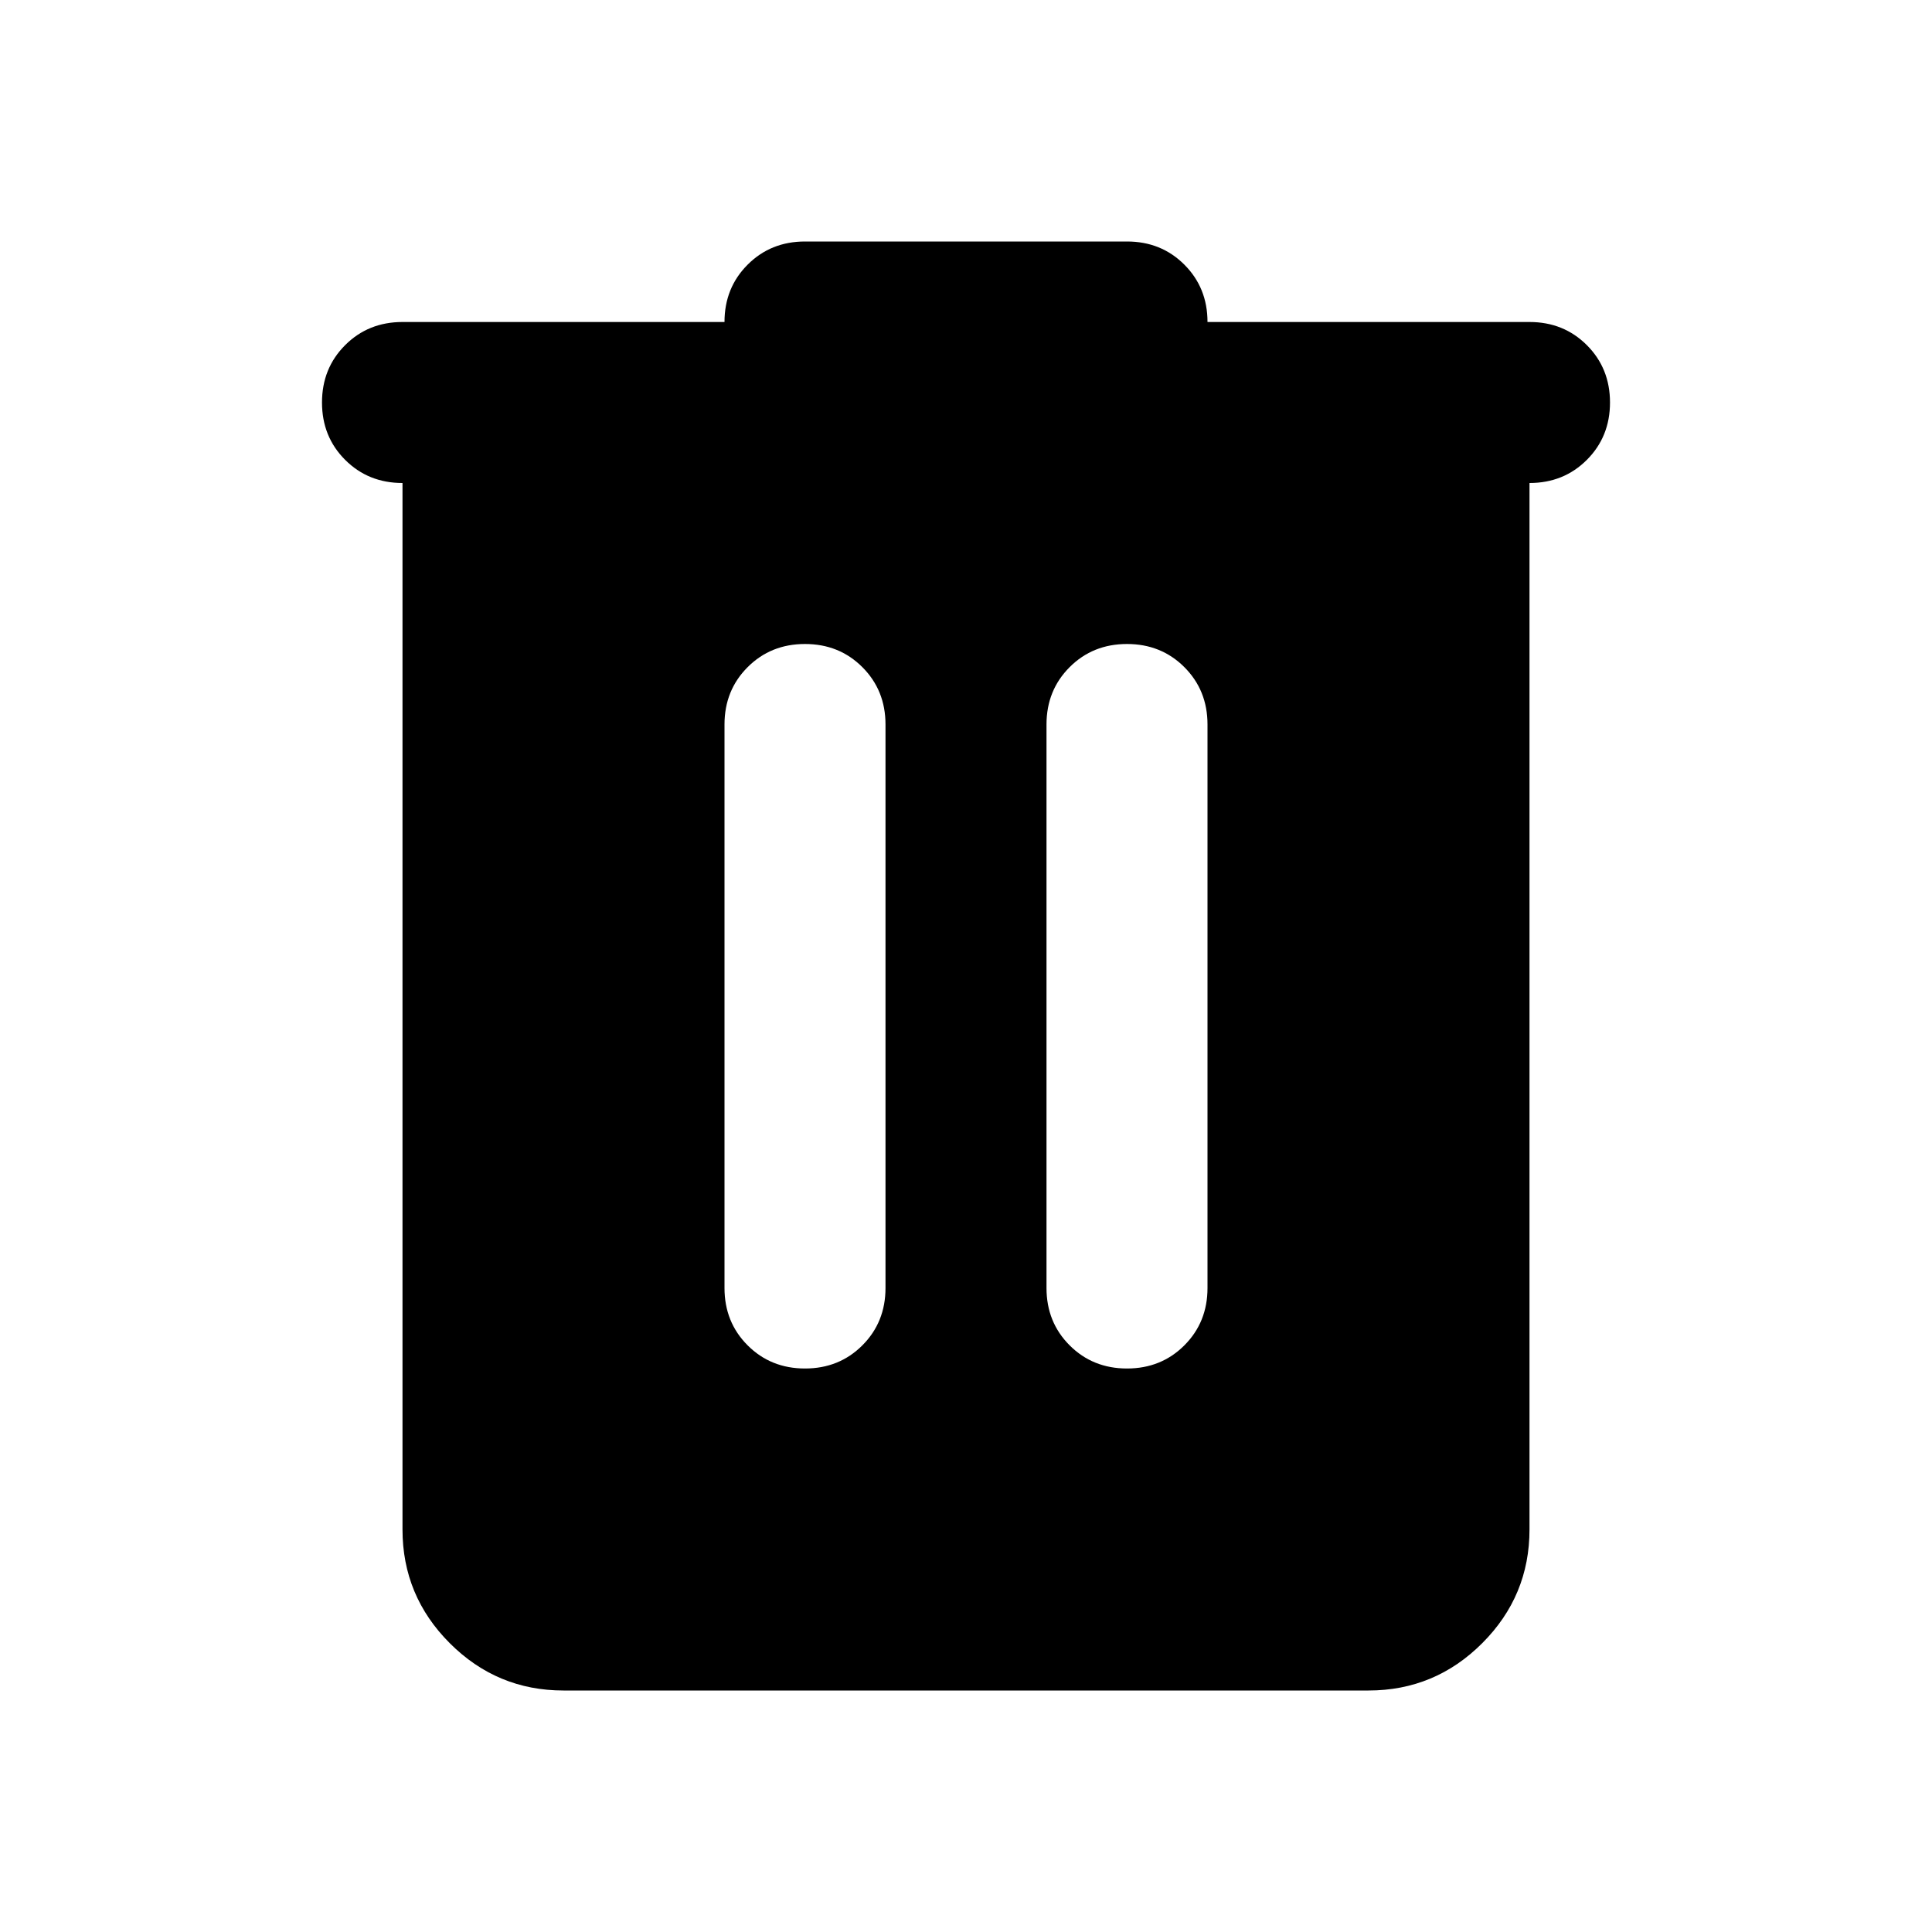
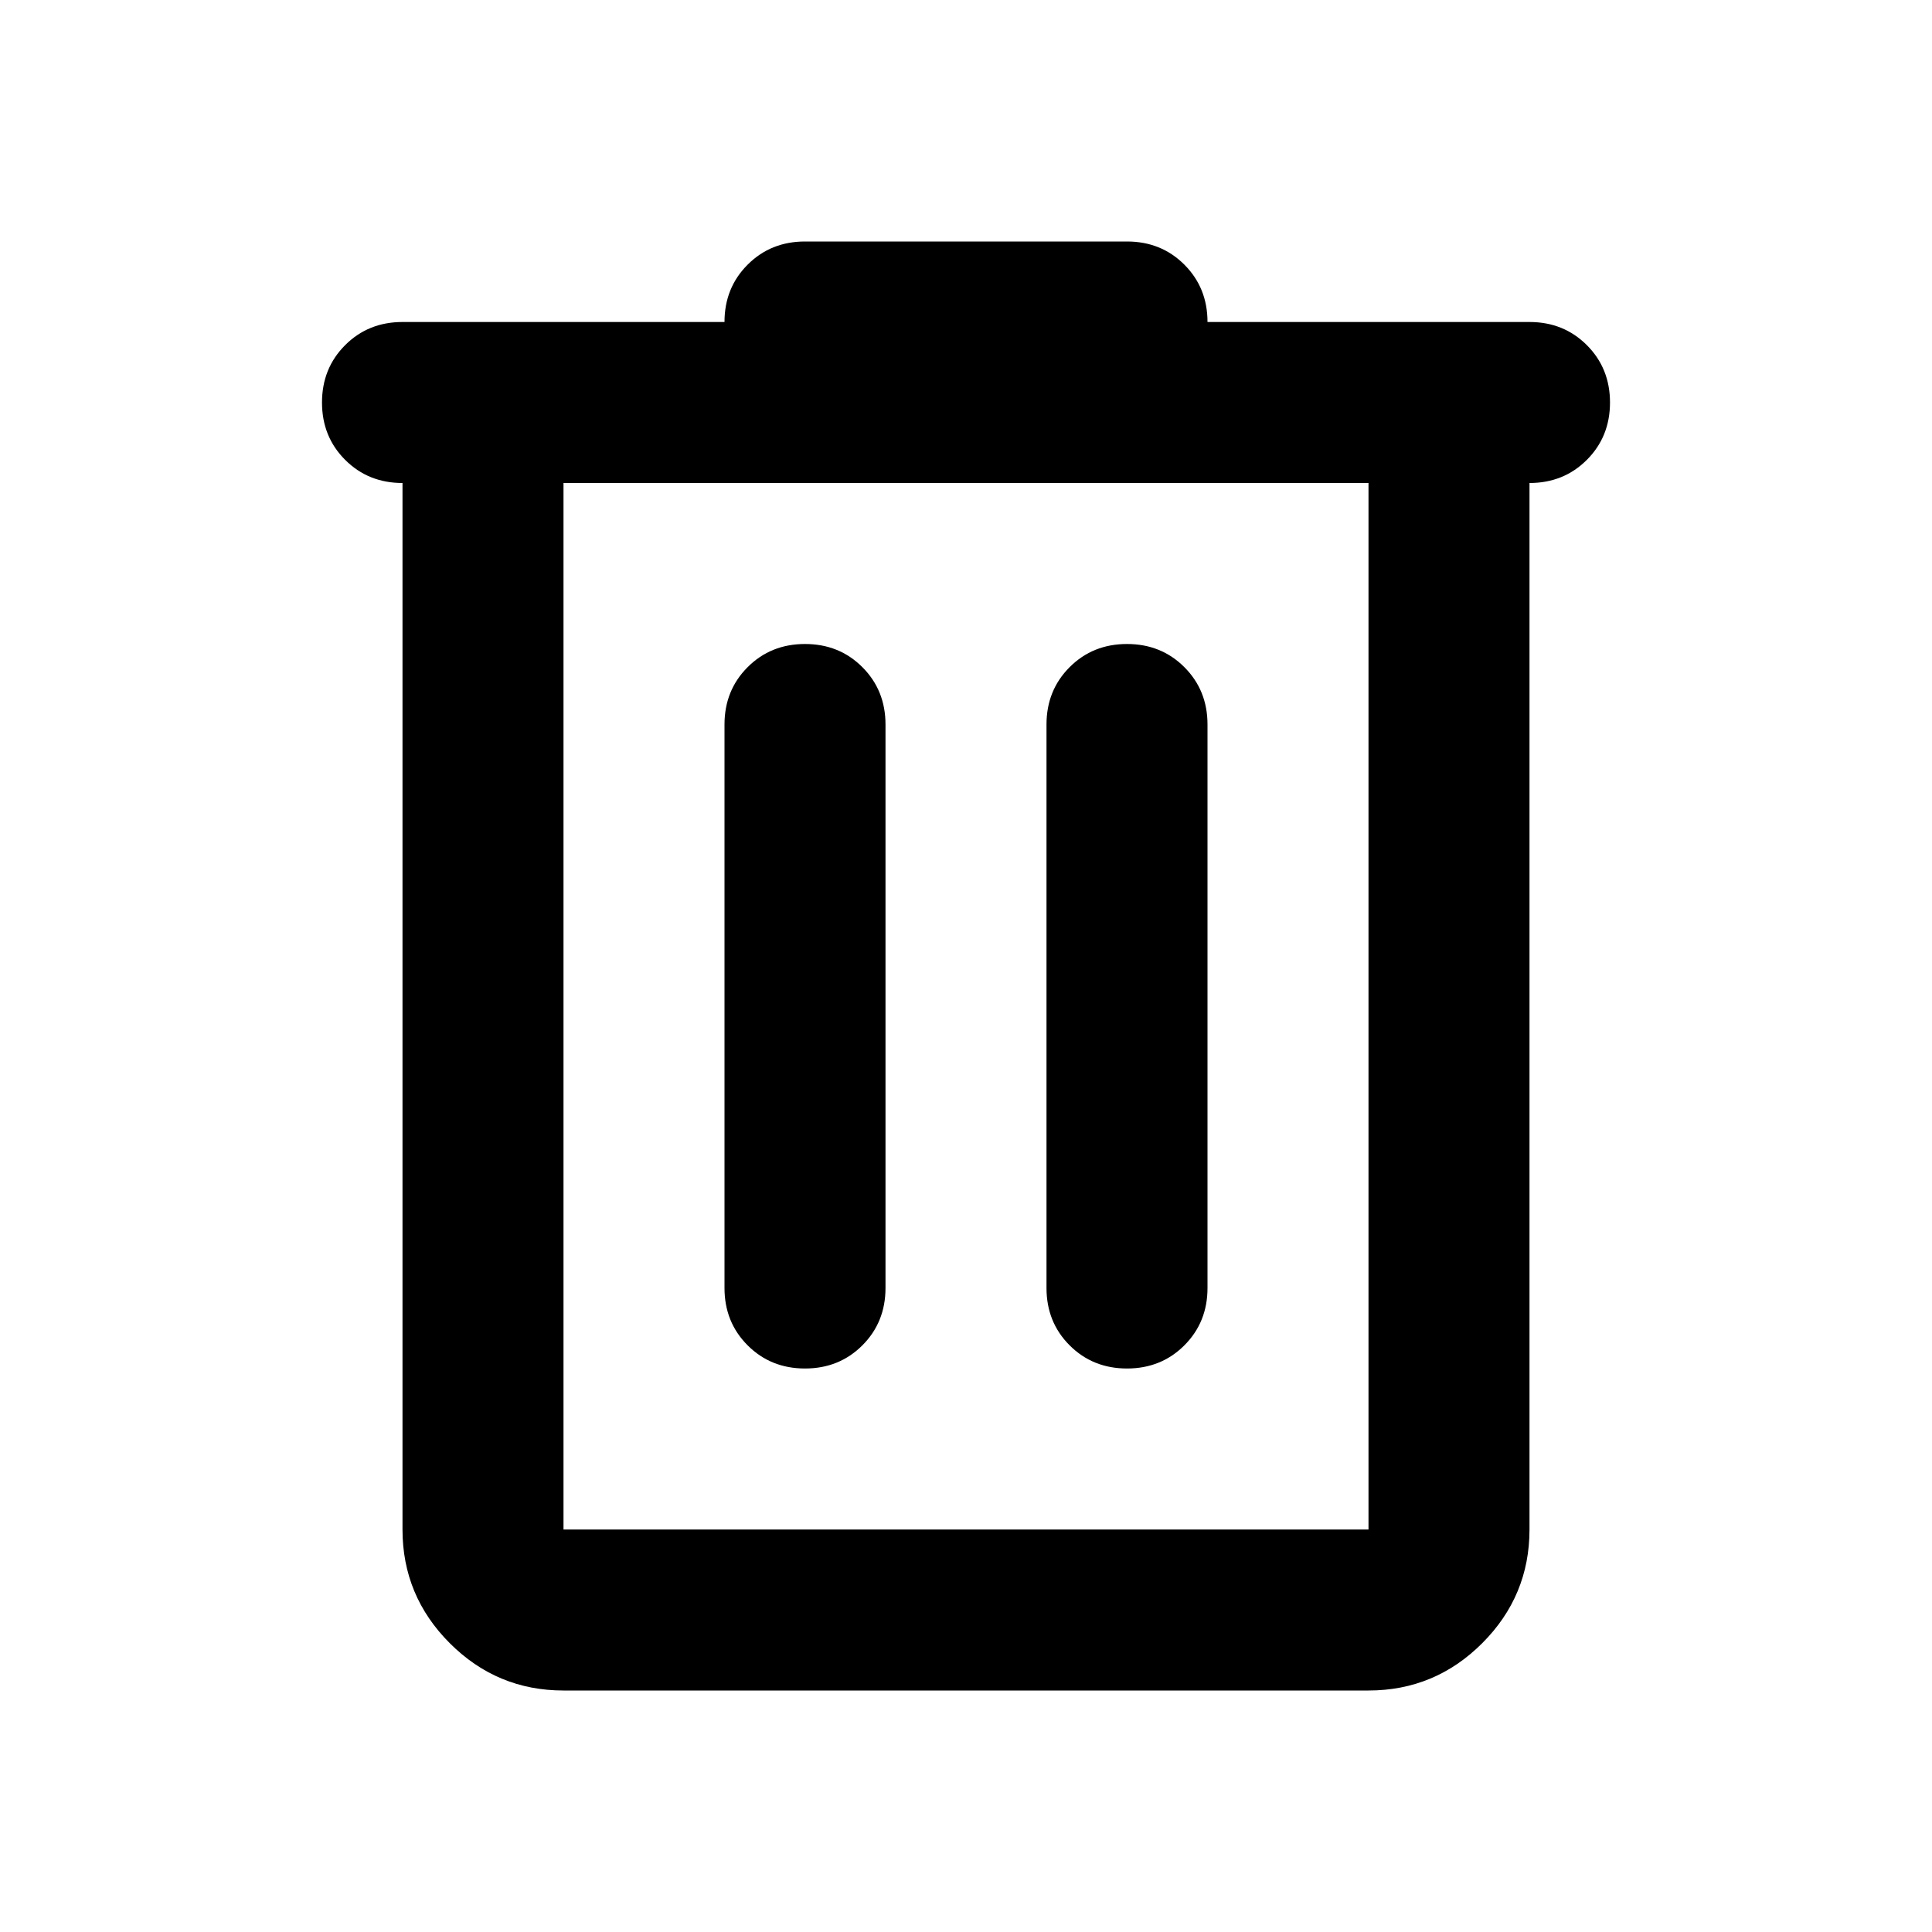
<svg xmlns="http://www.w3.org/2000/svg" height="24px" viewBox="0 -960 960 960" width="24px" fill="currentColor">
-   <path d="M280-120q-33 0-56.5-23.5T200-200v-520q-17 0-28.5-11.5T160-760q0-17 11.5-28.5T200-800h160q0-17 11.5-28.5T400-840h160q17 0 28.5 11.5T600-800h160q17 0 28.5 11.5T800-760q0 17-11.5 28.5T760-720v520q0 33-23.5 56.5T680-120H280Zm148.5-171.5Q440-303 440-320v-280q0-17-11.5-28.5T400-640q-17 0-28.5 11.5T360-600v280q0 17 11.5 28.5T400-280q17 0 28.5-11.5Zm160 0Q600-303 600-320v-280q0-17-11.5-28.5T560-640q-17 0-28.5 11.5T520-600v280q0 17 11.5 28.5T560-280q17 0 28.5-11.5Z" />
+   <path d="M280-120q-33 0-56.5-23.5T200-200v-520q-17 0-28.5-11.5T160-760q0-17 11.5-28.5T200-800h160q0-17 11.5-28.5T400-840h160q17 0 28.5 11.5T600-800h160q17 0 28.5 11.5T800-760q0 17-11.5 28.5T760-720v520q0 33-23.5 56.5T680-120H280Zm400-600H280v520h400v-520ZM428.5-291.5Q440-303 440-320v-280q0-17-11.5-28.5T400-640q-17 0-28.5 11.5T360-600v280q0 17 11.5 28.5T400-280q17 0 28.5-11.5Zm160 0Q600-303 600-320v-280q0-17-11.5-28.5T560-640q-17 0-28.5 11.5T520-600v280q0 17 11.5 28.5T560-280q17 0 28.5-11.5ZM280-720v520-520Z" />
</svg>
